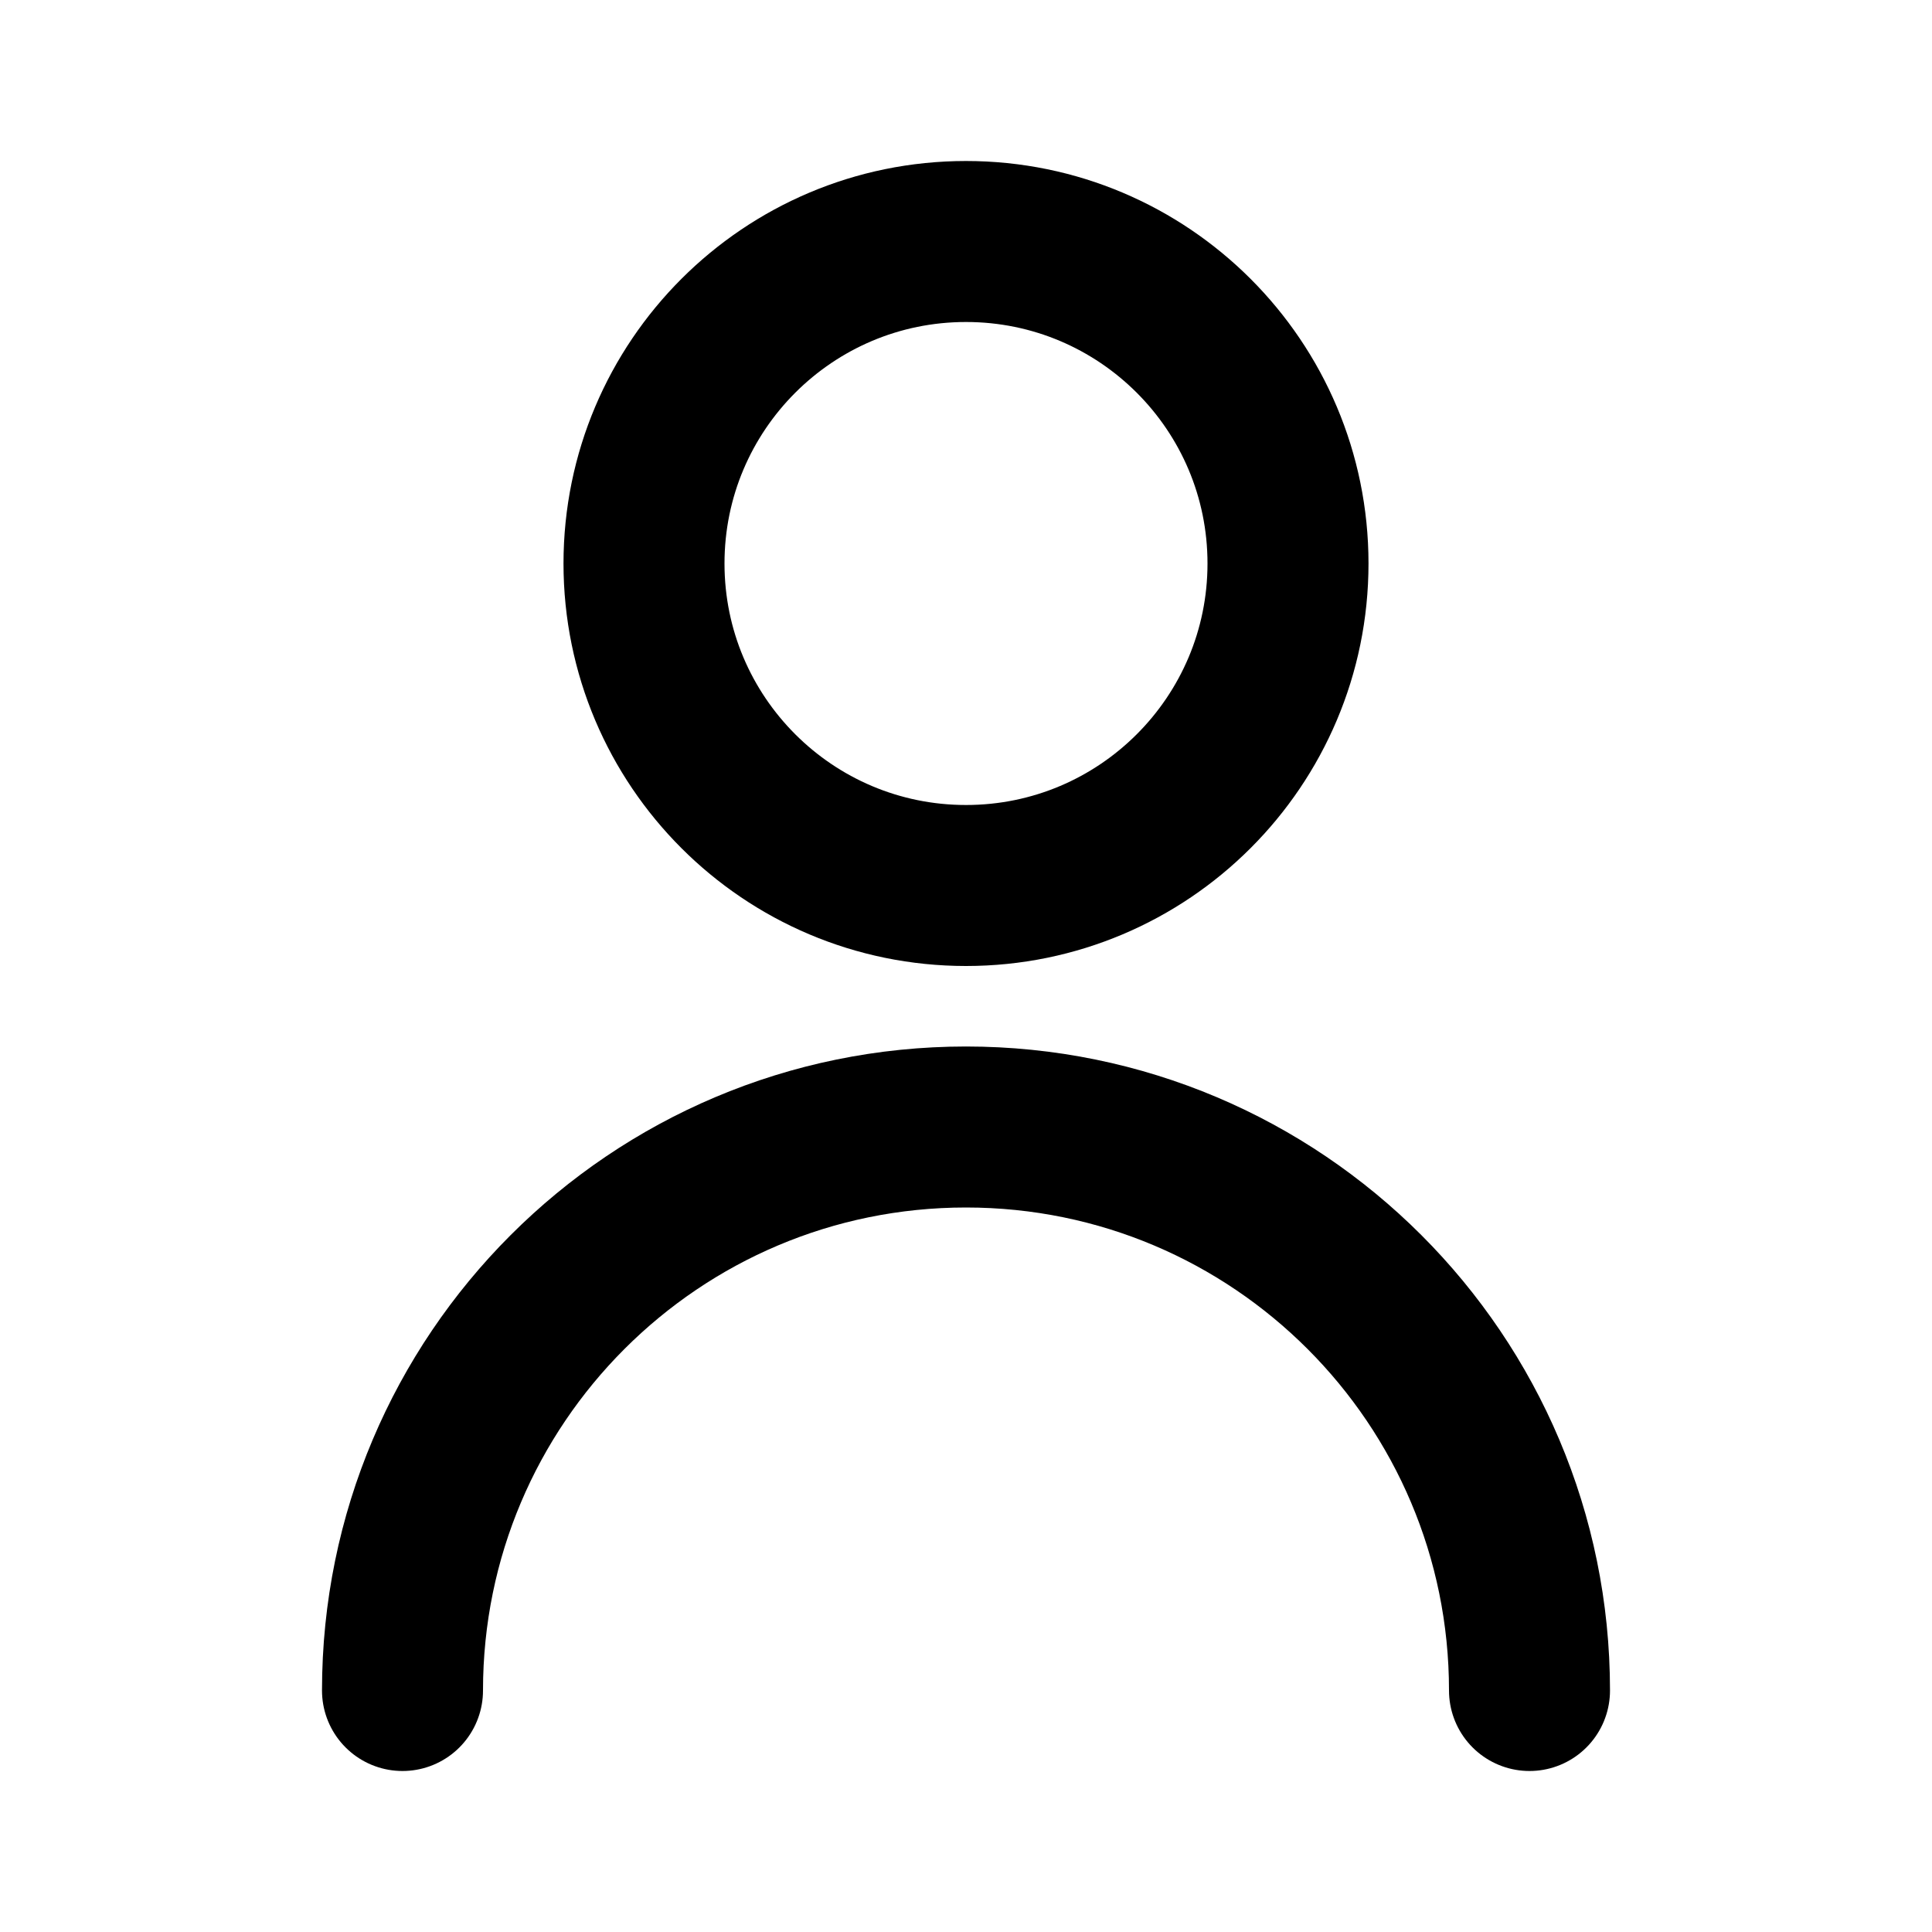
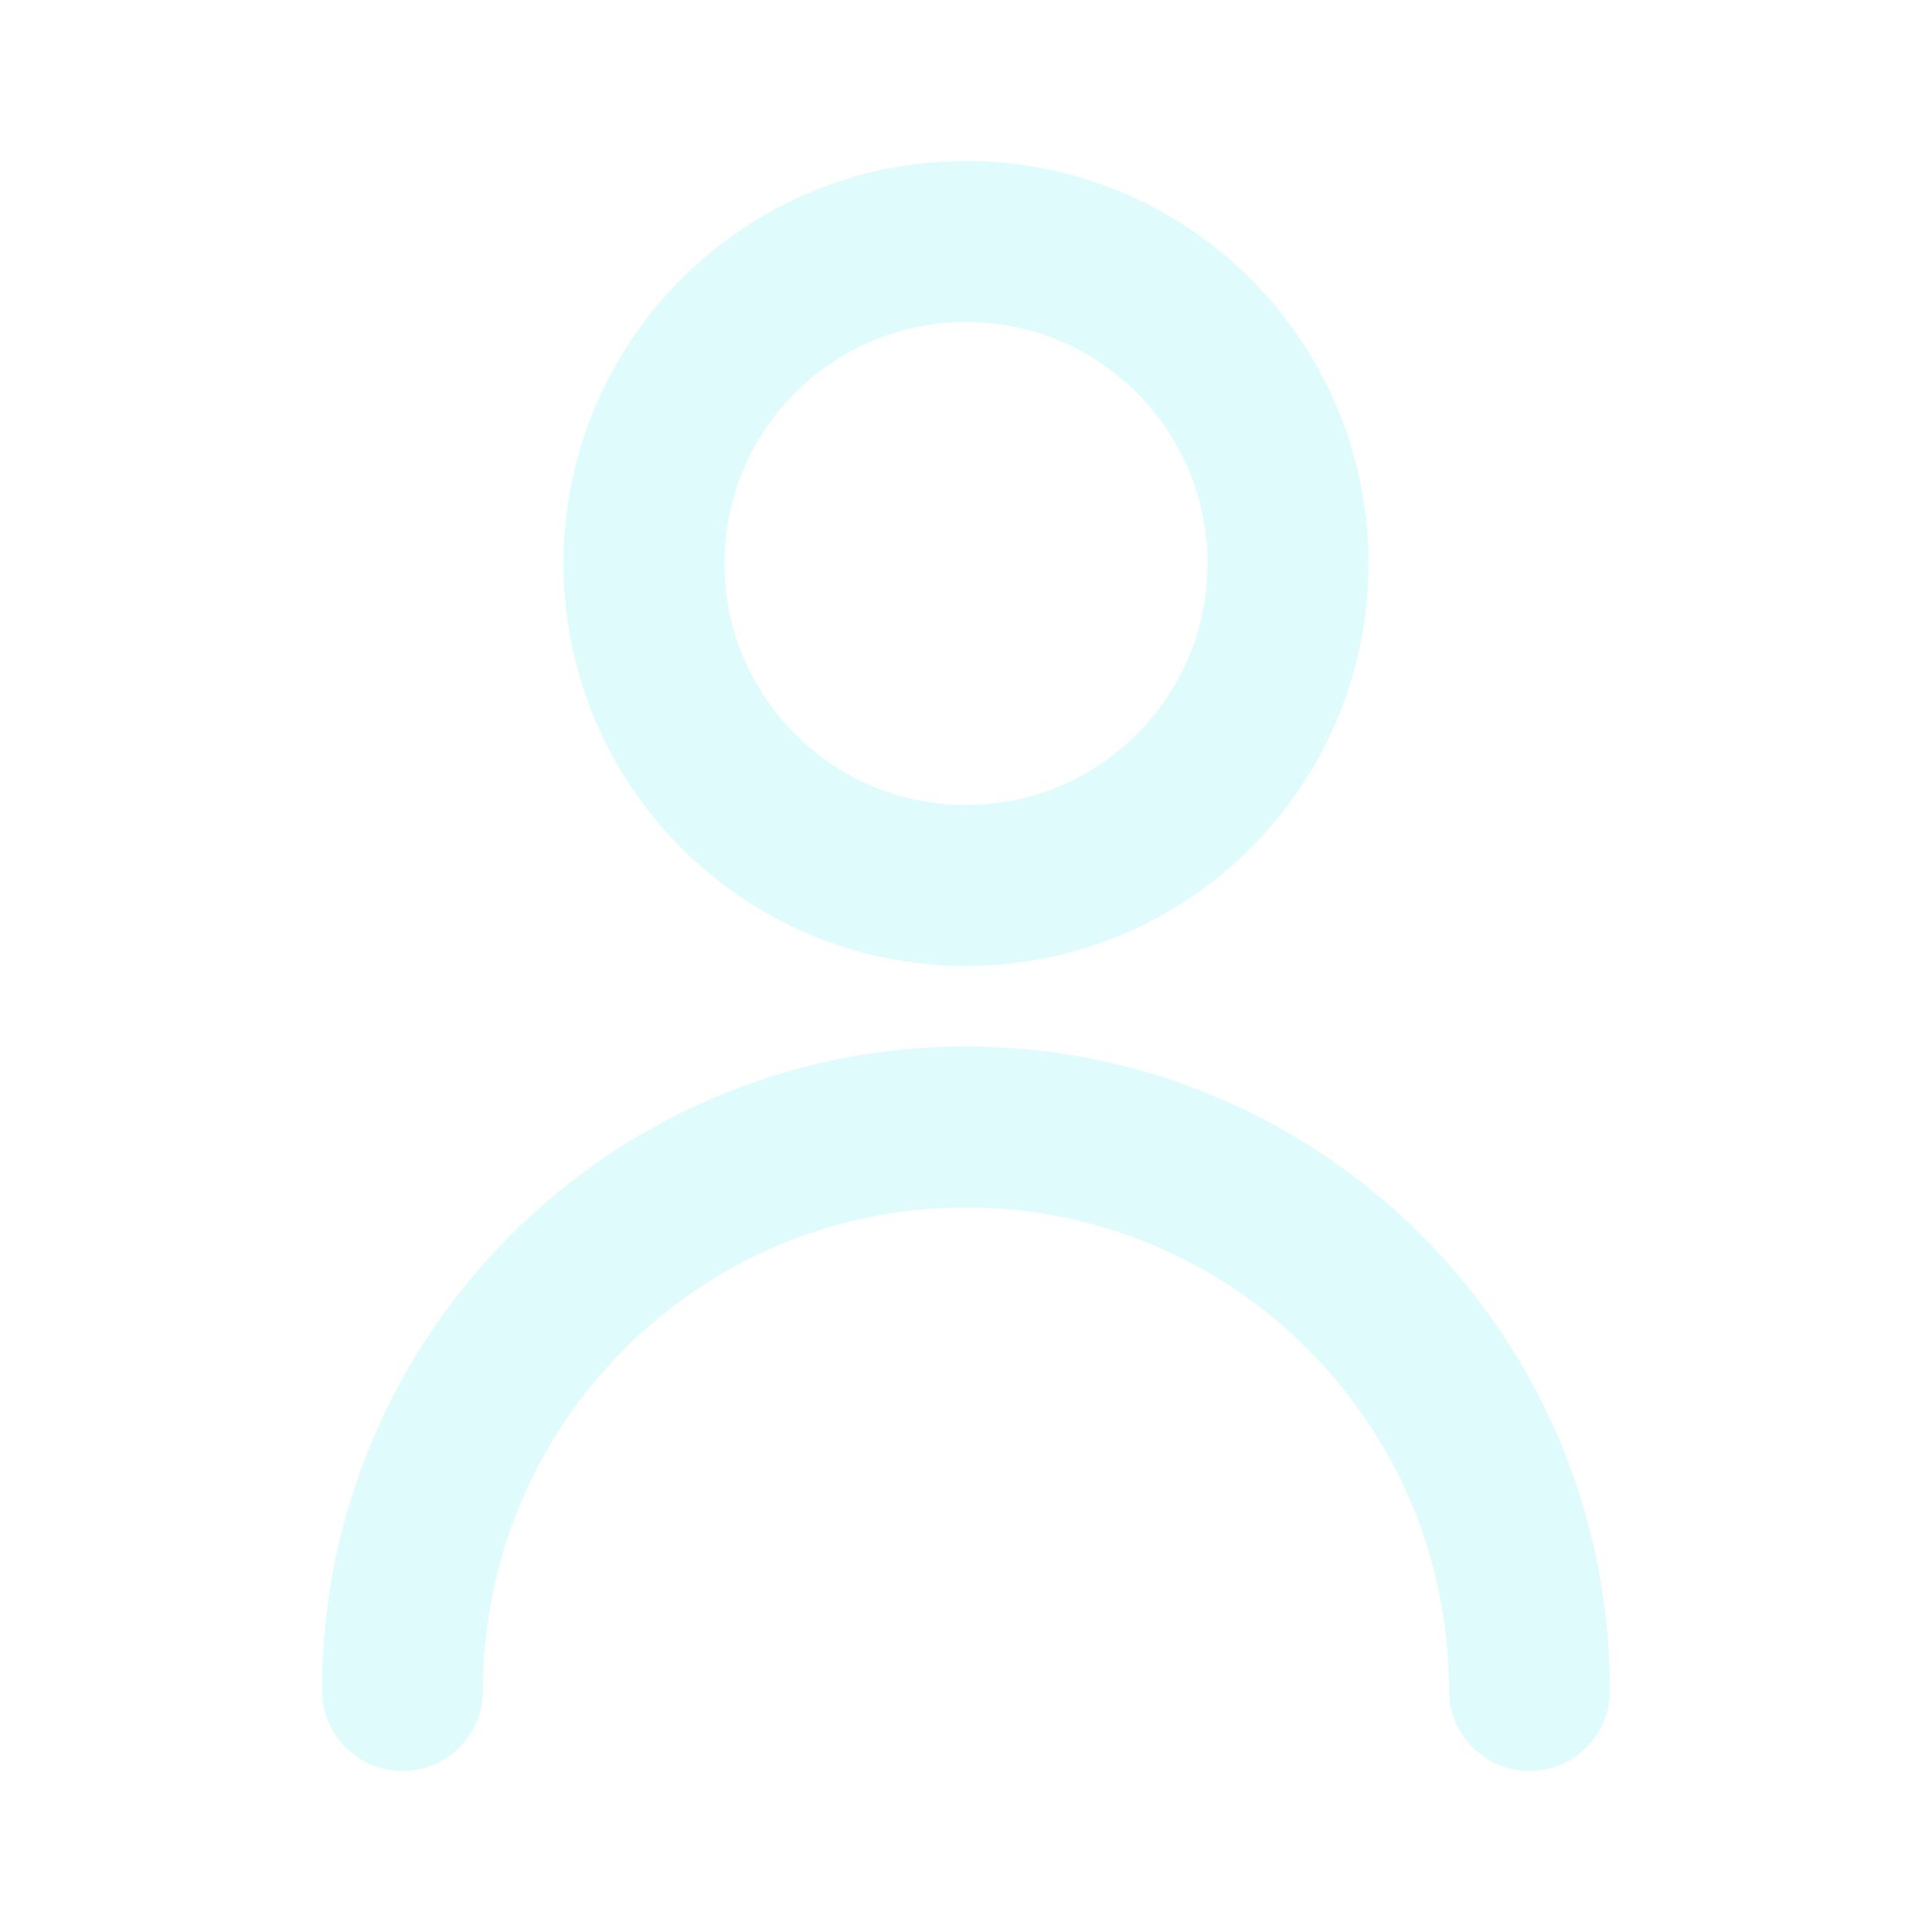
<svg xmlns="http://www.w3.org/2000/svg" width="800px" height="800px" viewBox="0 0 24 24" fill="none">
-   <path d="M5 21C5 17.134 8.134 14 12 14C15.866 14 19 17.134 19 21M16 7C16 9.209 14.209 11 12 11C9.791 11 8 9.209 8 7C8 4.791 9.791 3 12 3C14.209 3 16 4.791 16 7Z" stroke="#000000" stroke-width="2" stroke-linecap="round" stroke-linejoin="round" />
+   <path d="M5 21C5 17.134 8.134 14 12 14C15.866 14 19 17.134 19 21M16 7C16 9.209 14.209 11 12 11C9.791 11 8 9.209 8 7C8 4.791 9.791 3 12 3C14.209 3 16 4.791 16 7Z" stroke="#e0fbfc" stroke-width="2" stroke-linecap="round" stroke-linejoin="round" />
</svg>
